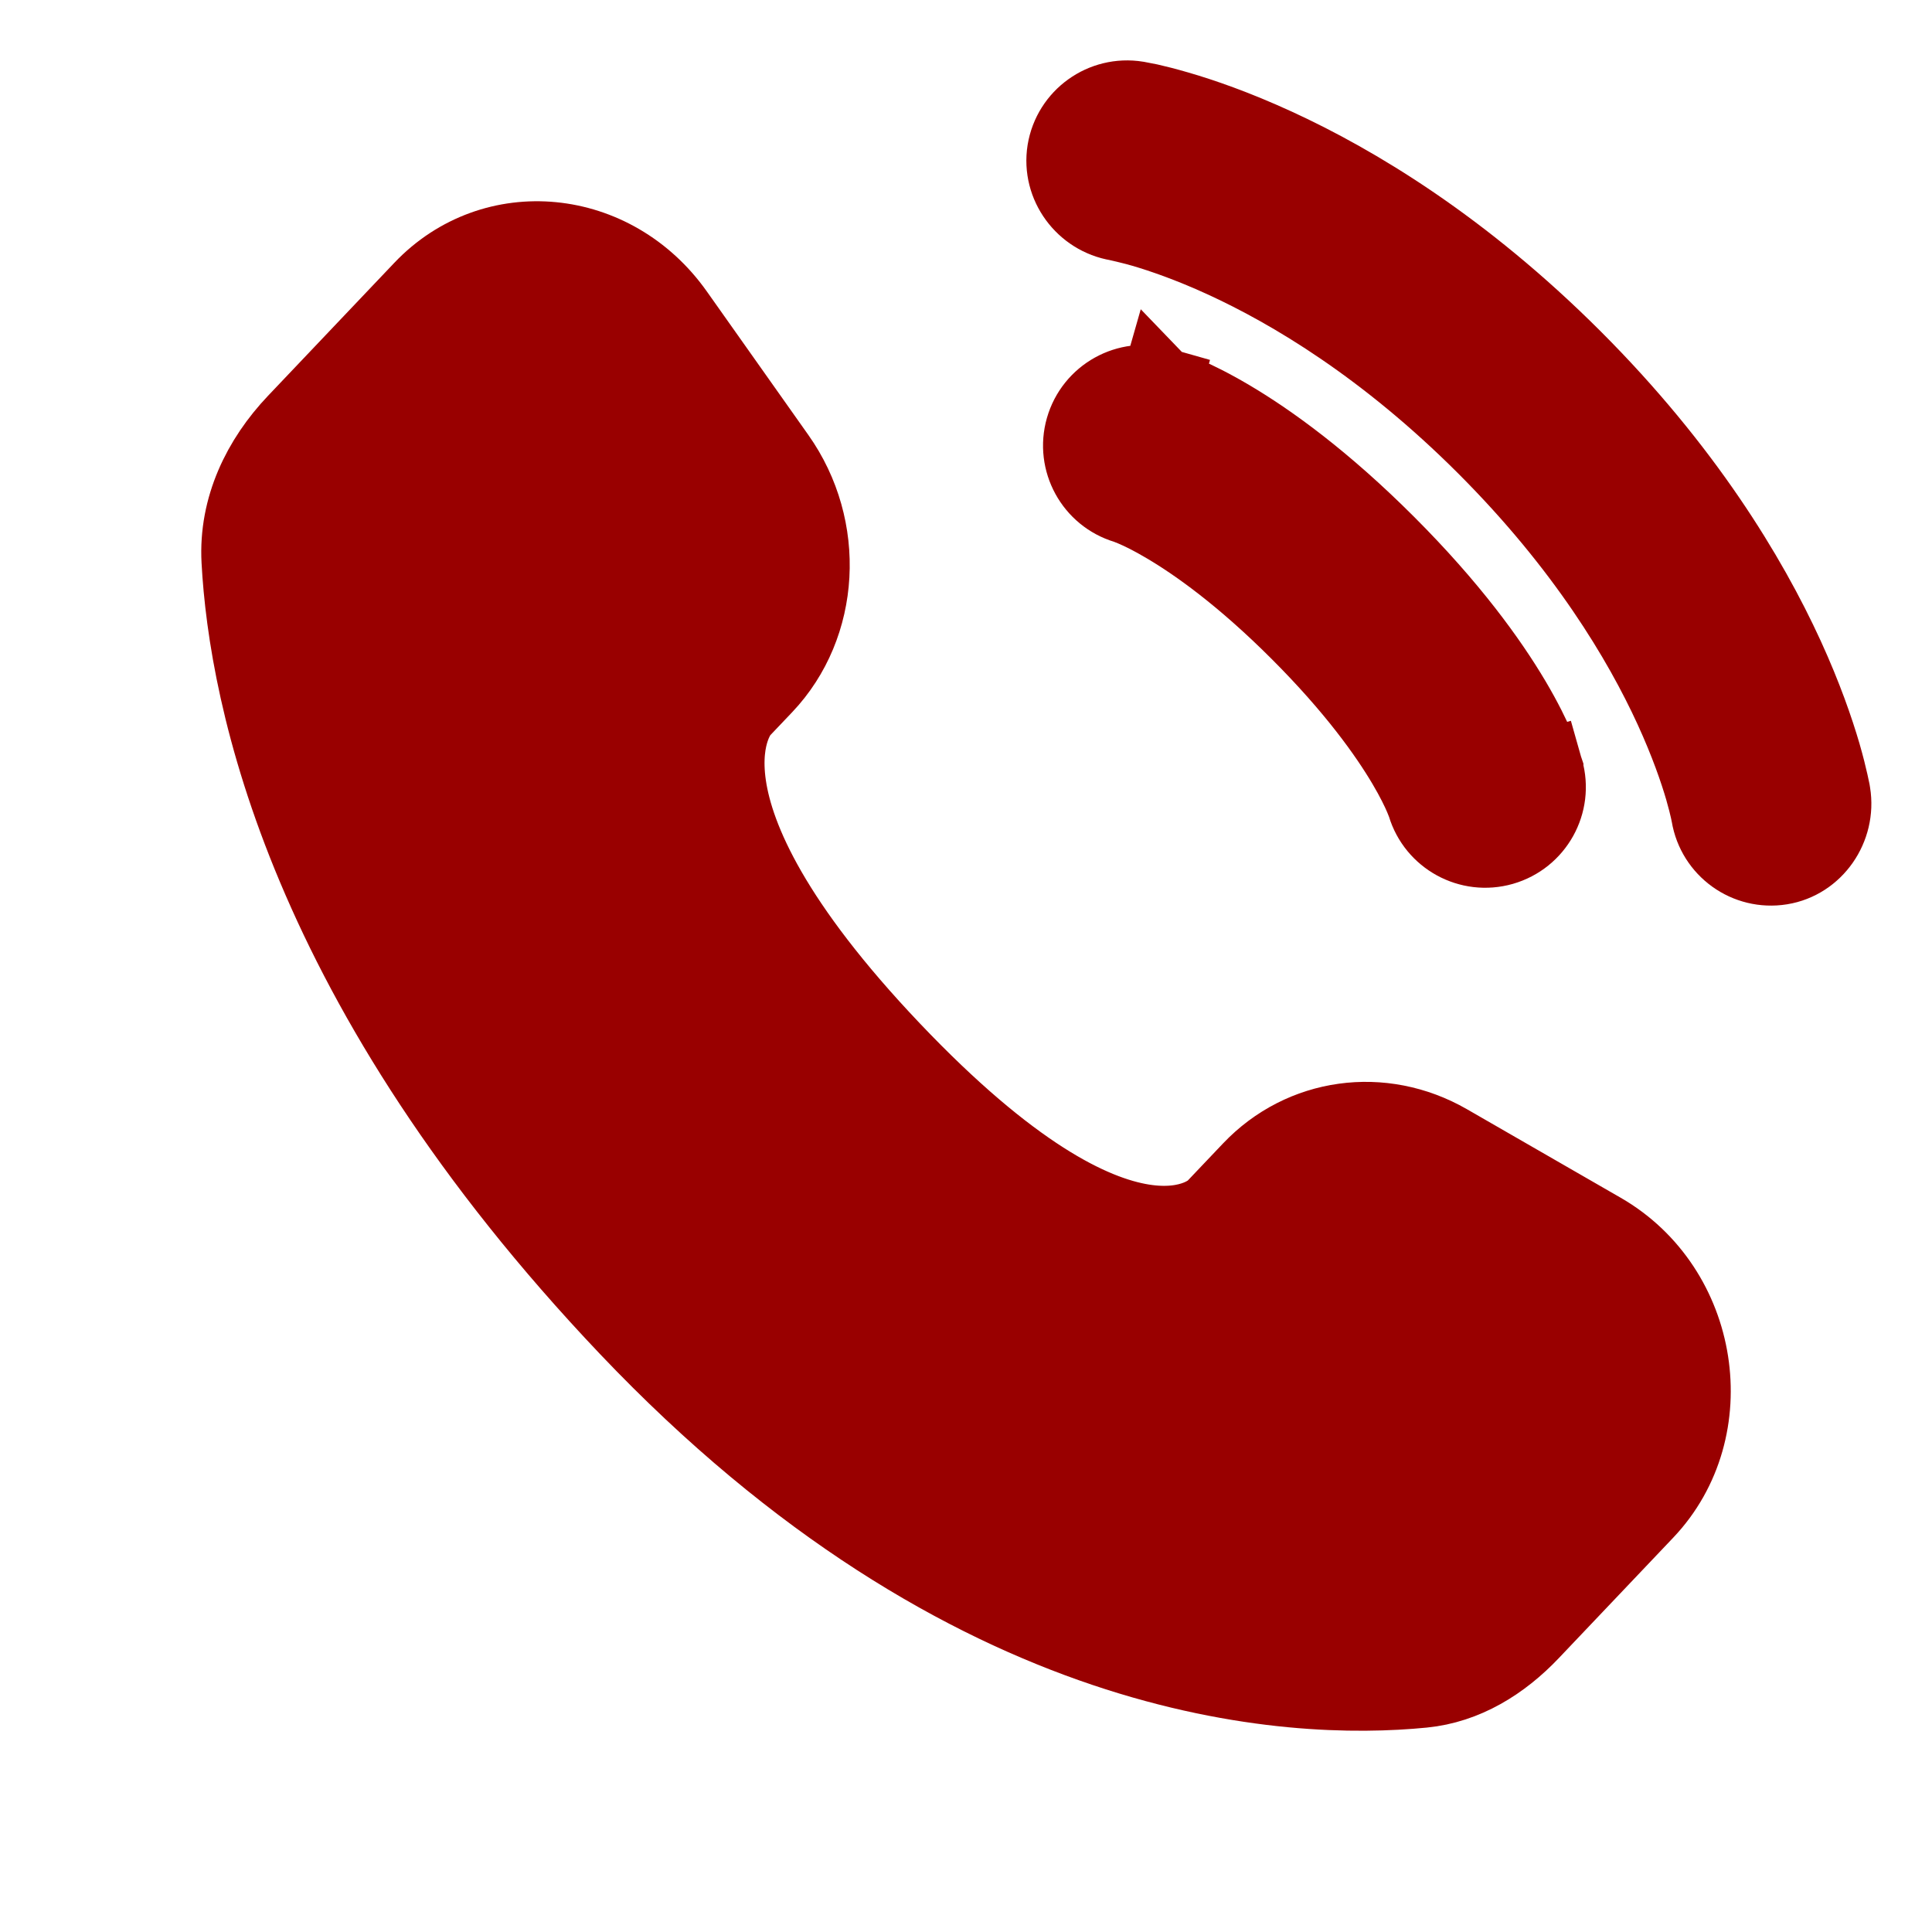
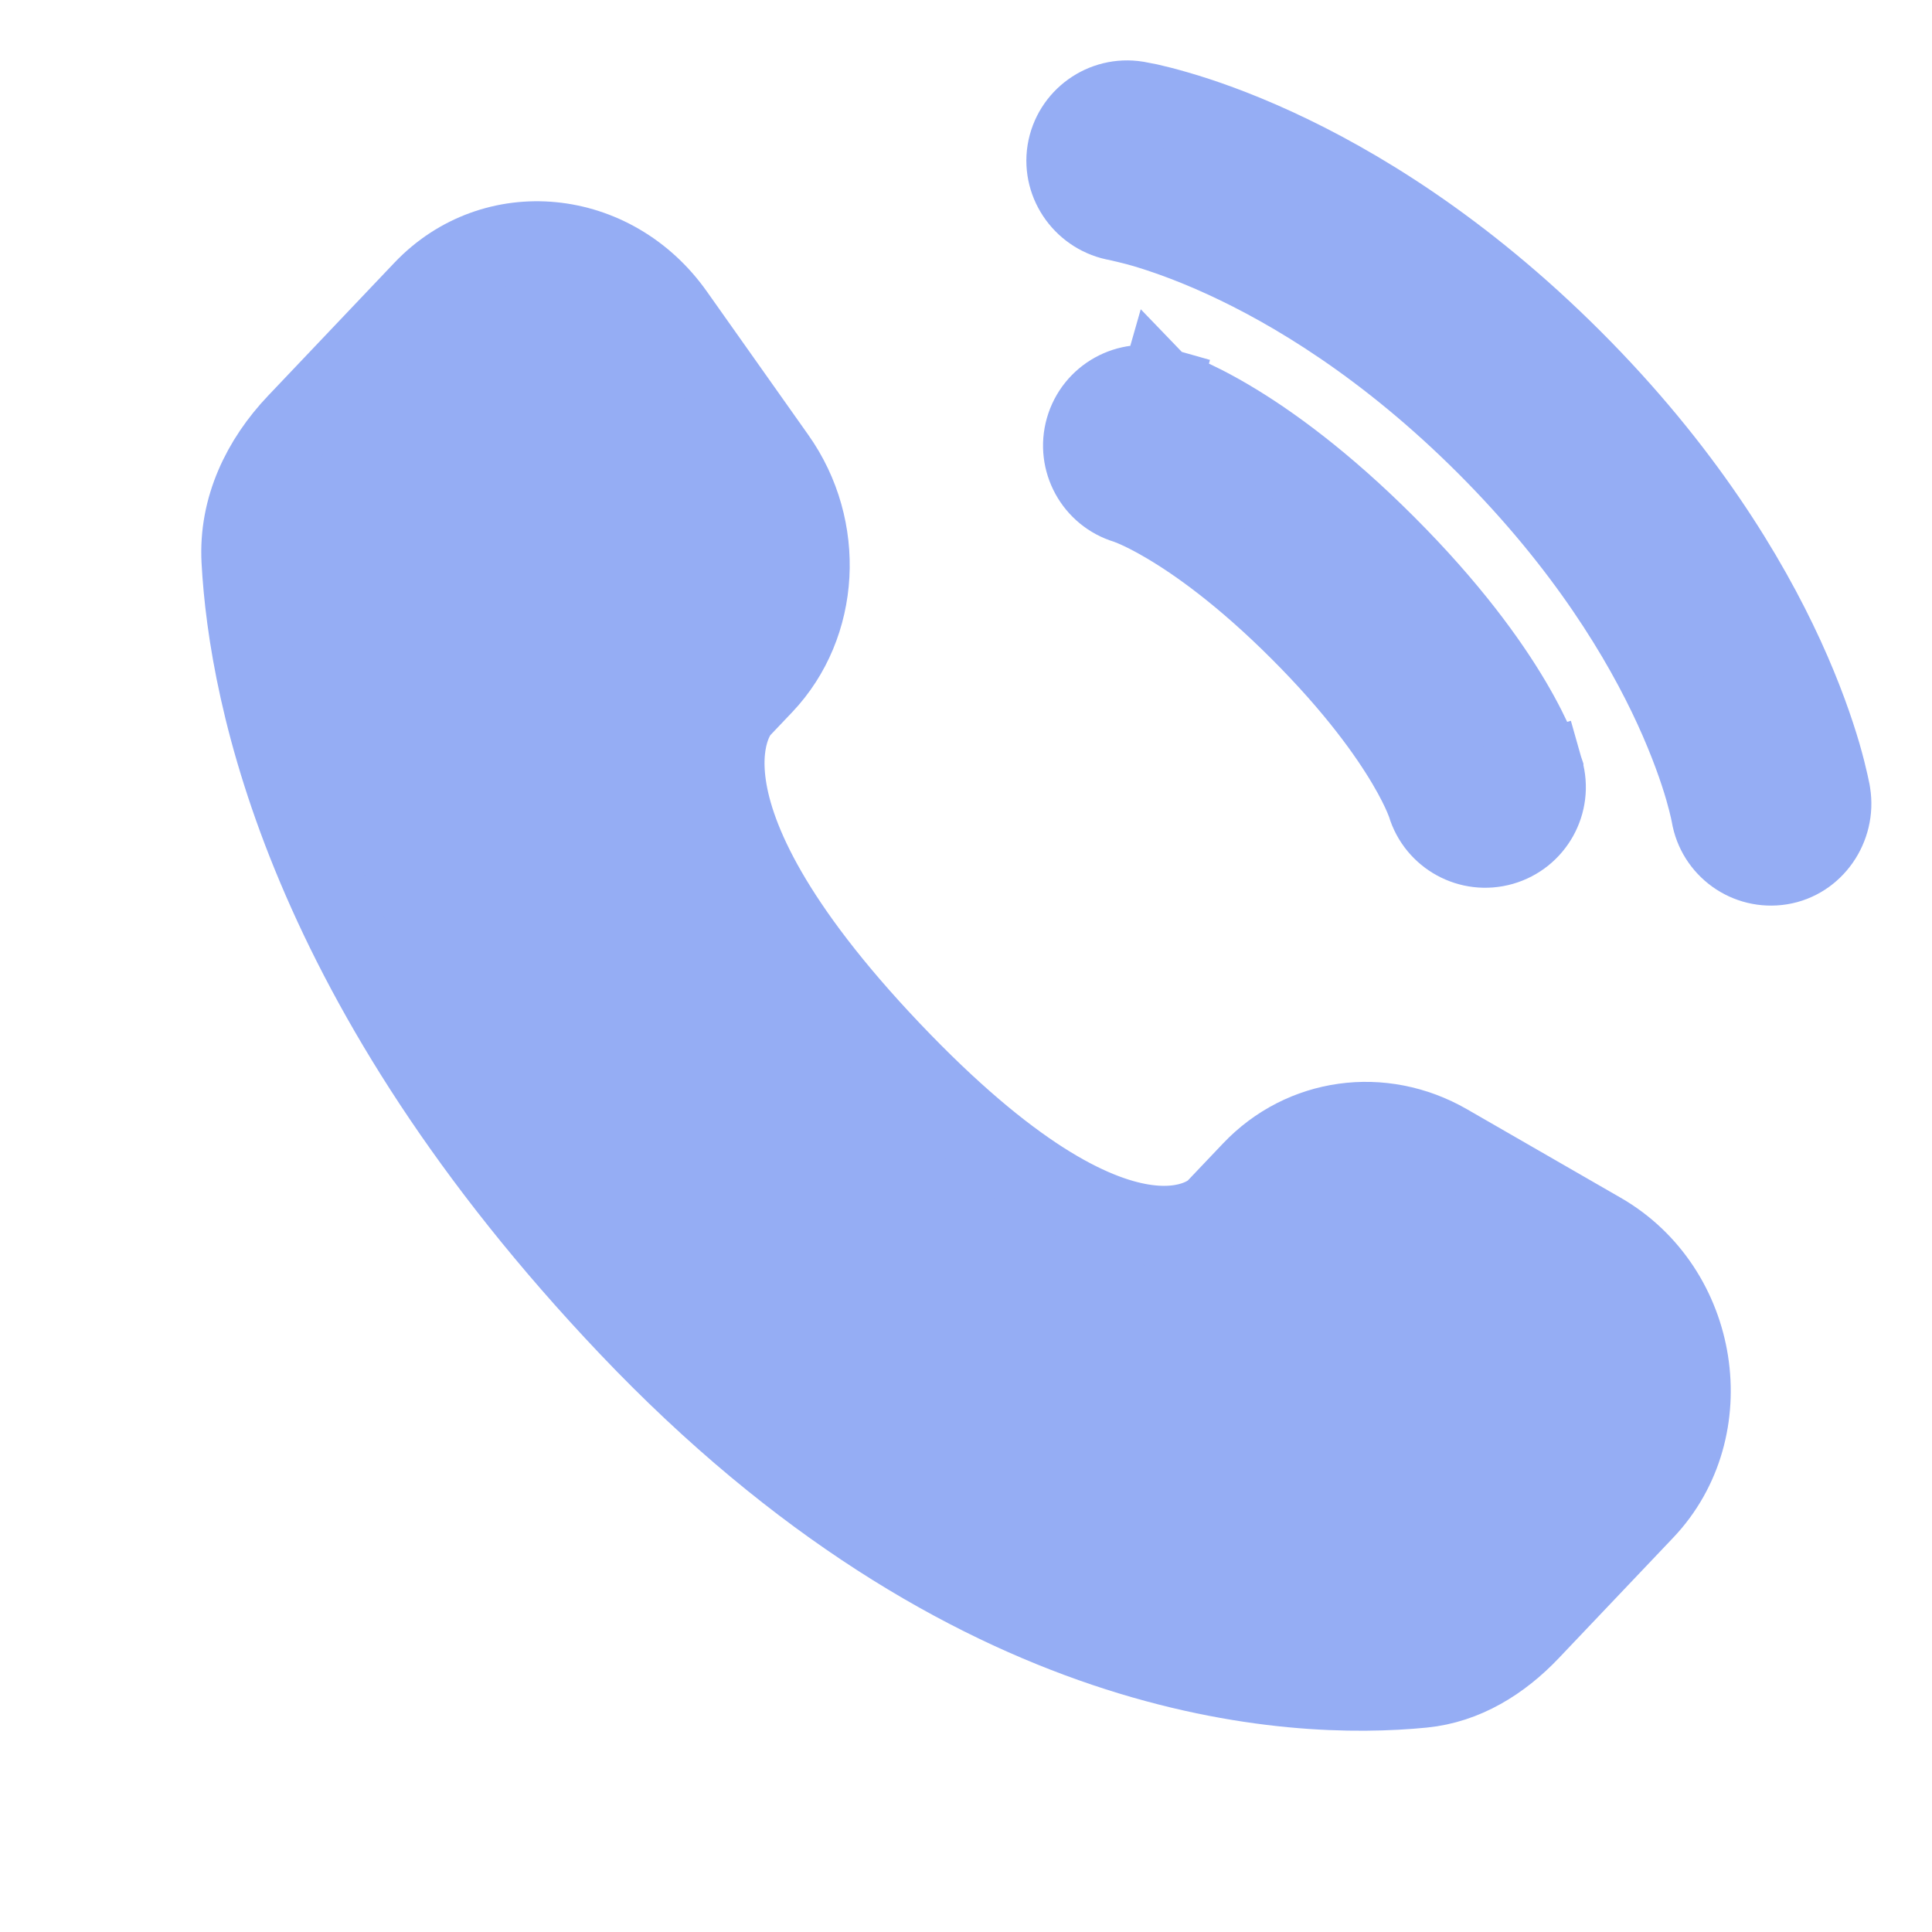
- <svg xmlns="http://www.w3.org/2000/svg" width="800px" height="800px" viewBox="0 0 24 24" fill="none" stroke="#990000">
+ <svg xmlns="http://www.w3.org/2000/svg" width="800px" height="800px" viewBox="0 0 24 24" fill="none" stroke="#95adf4">
  <g id="SVGRepo_bgCarrier" stroke-width="0" />
-   <g id="SVGRepo_tracerCarrier" stroke-linecap="round" stroke-linejoin="round" />
+   <g id="SVGRepo_tracerCarrier" stroke-linecap="round" stroke-linejoin="round" stroke="#CCCCCC" stroke-width="0.672" />
  <g id="SVGRepo_iconCarrier">
-     <path d="M15.556 14.548L15.101 15.027C15.101 15.027 14.018 16.167 11.063 13.056C8.108 9.945 9.191 8.805 9.191 8.805L9.478 8.503C10.184 7.759 10.251 6.565 9.634 5.693L8.373 3.91C7.61 2.83 6.136 2.688 5.261 3.609L3.692 5.261C3.258 5.718 2.968 6.309 3.003 6.966C3.093 8.645 3.811 12.259 7.815 16.475C12.062 20.946 16.047 21.124 17.676 20.963C18.192 20.912 18.64 20.634 19.001 20.254L20.422 18.758C21.381 17.749 21.11 16.018 19.883 15.312L17.973 14.212C17.167 13.749 16.186 13.885 15.556 14.548Z" fill="#990000" />
-     <path d="M13.259 1.88C13.326 1.471 13.712 1.194 14.121 1.26C14.146 1.265 14.228 1.28 14.271 1.289C14.356 1.308 14.475 1.338 14.623 1.381C14.92 1.467 15.335 1.61 15.832 1.838C16.829 2.295 18.154 3.094 19.53 4.469C20.906 5.845 21.705 7.171 22.162 8.167C22.39 8.665 22.532 9.079 22.619 9.376C22.662 9.525 22.691 9.644 22.71 9.729C22.72 9.772 22.727 9.806 22.732 9.831L22.737 9.862C22.803 10.271 22.529 10.674 22.12 10.74C21.712 10.806 21.328 10.53 21.26 10.123C21.258 10.112 21.252 10.083 21.246 10.055C21.234 10 21.212 9.912 21.179 9.796C21.111 9.563 20.993 9.218 20.798 8.792C20.408 7.942 19.707 6.768 18.47 5.53C17.232 4.292 16.058 3.591 15.207 3.201C14.781 3.006 14.436 2.889 14.204 2.821C14.088 2.787 13.942 2.754 13.886 2.741C13.479 2.673 13.194 2.288 13.259 1.88Z" fill="#990000" />
-     <path fill-rule="evenodd" clip-rule="evenodd" d="M13.486 5.329C13.6 4.931 14.015 4.7 14.413 4.814L14.207 5.535C14.413 4.814 14.413 4.814 14.413 4.814L14.414 4.815L14.416 4.815L14.419 4.816L14.427 4.818L14.447 4.824C14.462 4.829 14.481 4.836 14.503 4.844C14.548 4.86 14.607 4.882 14.68 4.913C14.826 4.976 15.025 5.072 15.27 5.217C15.759 5.507 16.427 5.988 17.212 6.773C17.997 7.558 18.478 8.226 18.768 8.715C18.913 8.96 19.009 9.159 19.072 9.305C19.103 9.377 19.125 9.437 19.141 9.482C19.149 9.504 19.155 9.523 19.16 9.538L19.166 9.558L19.169 9.566L19.17 9.569L19.17 9.57C19.17 9.57 19.171 9.572 18.45 9.778L19.171 9.572C19.285 9.97 19.054 10.385 18.656 10.499C18.261 10.612 17.849 10.386 17.731 9.994L17.728 9.983C17.722 9.968 17.711 9.939 17.693 9.896C17.656 9.809 17.589 9.668 17.477 9.479C17.254 9.103 16.851 8.533 16.151 7.833C15.451 7.133 14.882 6.731 14.505 6.508C14.317 6.396 14.176 6.329 14.089 6.292C14.046 6.274 14.017 6.263 14.002 6.257L13.991 6.254C13.599 6.136 13.373 5.724 13.486 5.329Z" fill="#990000" />
+     <path d="M15.556 14.548L15.101 15.027C15.101 15.027 14.018 16.167 11.063 13.056C8.108 9.945 9.191 8.805 9.191 8.805L9.478 8.503C10.184 7.759 10.251 6.565 9.634 5.693L8.373 3.91C7.61 2.83 6.136 2.688 5.261 3.609L3.692 5.261C3.258 5.718 2.968 6.309 3.003 6.966C3.093 8.645 3.811 12.259 7.815 16.475C12.062 20.946 16.047 21.124 17.676 20.963C18.192 20.912 18.64 20.634 19.001 20.254L20.422 18.758C21.381 17.749 21.11 16.018 19.883 15.312L17.973 14.212C17.167 13.749 16.186 13.885 15.556 14.548Z" fill="#95adf4" />
+     <path d="M13.259 1.88C13.326 1.471 13.712 1.194 14.121 1.26C14.146 1.265 14.228 1.28 14.271 1.289C14.356 1.308 14.475 1.338 14.623 1.381C14.92 1.467 15.335 1.61 15.832 1.838C16.829 2.295 18.154 3.094 19.53 4.469C20.906 5.845 21.705 7.171 22.162 8.167C22.39 8.665 22.532 9.079 22.619 9.376C22.662 9.525 22.691 9.644 22.71 9.729C22.72 9.772 22.727 9.806 22.732 9.831L22.737 9.862C22.803 10.271 22.529 10.674 22.12 10.74C21.712 10.806 21.328 10.53 21.26 10.123C21.258 10.112 21.252 10.083 21.246 10.055C21.234 10 21.212 9.912 21.179 9.796C21.111 9.563 20.993 9.218 20.798 8.792C20.408 7.942 19.707 6.768 18.47 5.53C17.232 4.292 16.058 3.591 15.207 3.201C14.781 3.006 14.436 2.889 14.204 2.821C14.088 2.787 13.942 2.754 13.886 2.741C13.479 2.673 13.194 2.288 13.259 1.88Z" fill="#95adf4" />
+     <path fill-rule="evenodd" clip-rule="evenodd" d="M13.486 5.329C13.6 4.931 14.015 4.7 14.413 4.814L14.207 5.535C14.413 4.814 14.413 4.814 14.413 4.814L14.414 4.815L14.416 4.815L14.419 4.816L14.427 4.818L14.447 4.824C14.462 4.829 14.481 4.836 14.503 4.844C14.548 4.86 14.607 4.882 14.68 4.913C14.826 4.976 15.025 5.072 15.27 5.217C15.759 5.507 16.427 5.988 17.212 6.773C17.997 7.558 18.478 8.226 18.768 8.715C18.913 8.96 19.009 9.159 19.072 9.305C19.103 9.377 19.125 9.437 19.141 9.482C19.149 9.504 19.155 9.523 19.16 9.538L19.166 9.558L19.169 9.566L19.17 9.569L19.17 9.57C19.17 9.57 19.171 9.572 18.45 9.778L19.171 9.572C19.285 9.97 19.054 10.385 18.656 10.499C18.261 10.612 17.849 10.386 17.731 9.994L17.728 9.983C17.722 9.968 17.711 9.939 17.693 9.896C17.656 9.809 17.589 9.668 17.477 9.479C17.254 9.103 16.851 8.533 16.151 7.833C15.451 7.133 14.882 6.731 14.505 6.508C14.317 6.396 14.176 6.329 14.089 6.292C14.046 6.274 14.017 6.263 14.002 6.257L13.991 6.254C13.599 6.136 13.373 5.724 13.486 5.329Z" fill="#95adf4" />
  </g>
</svg>
